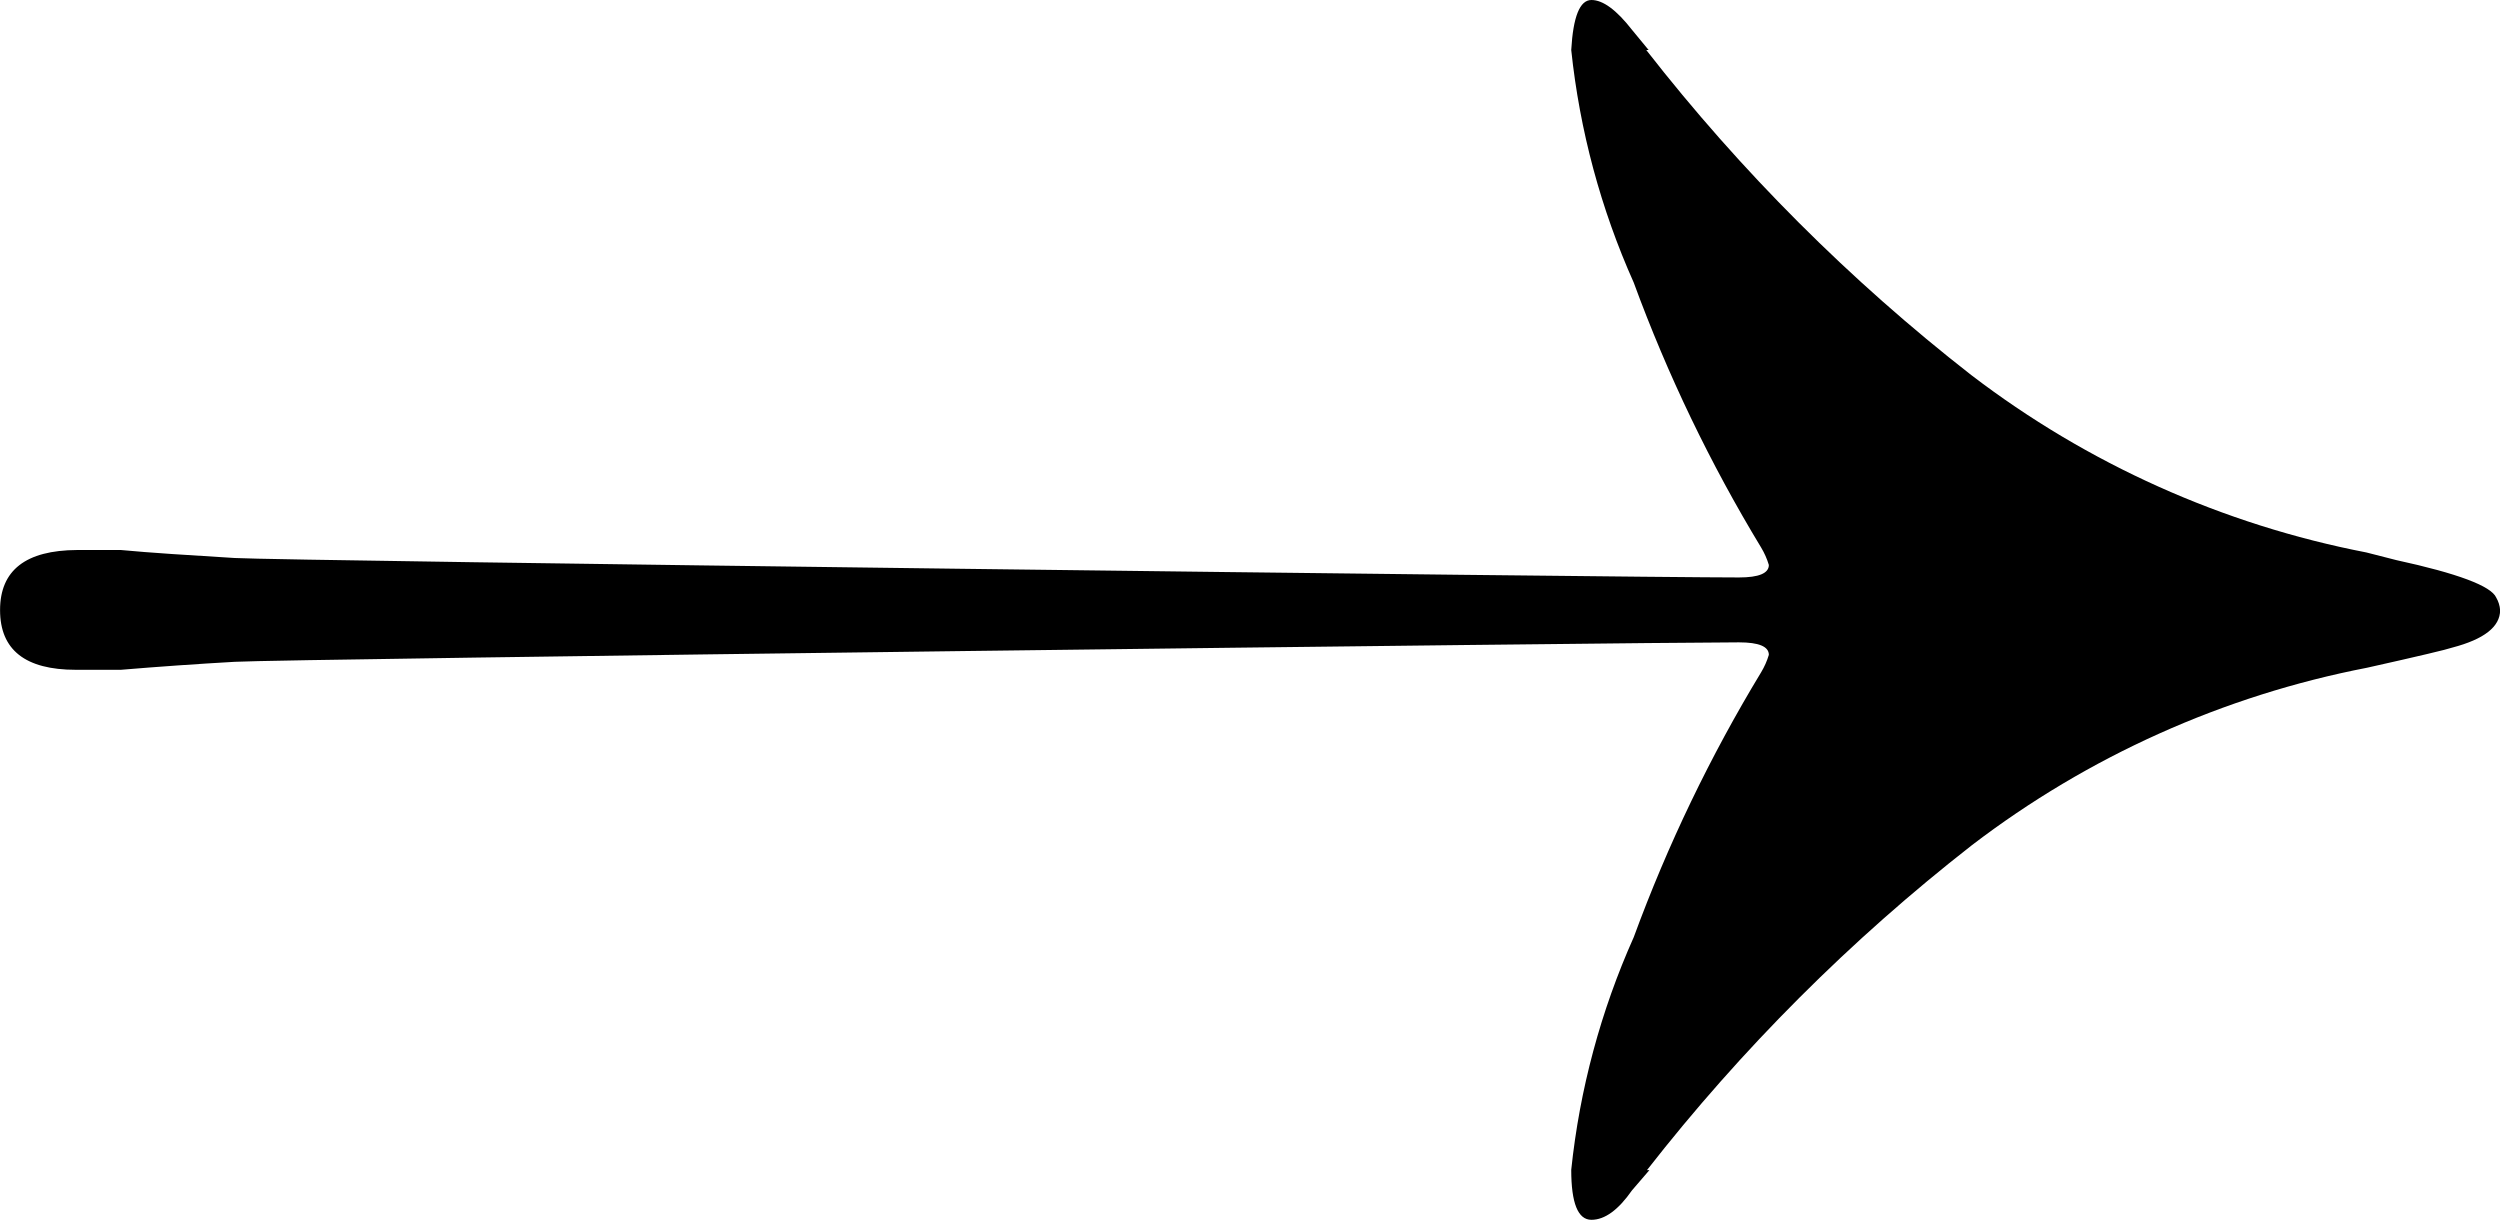
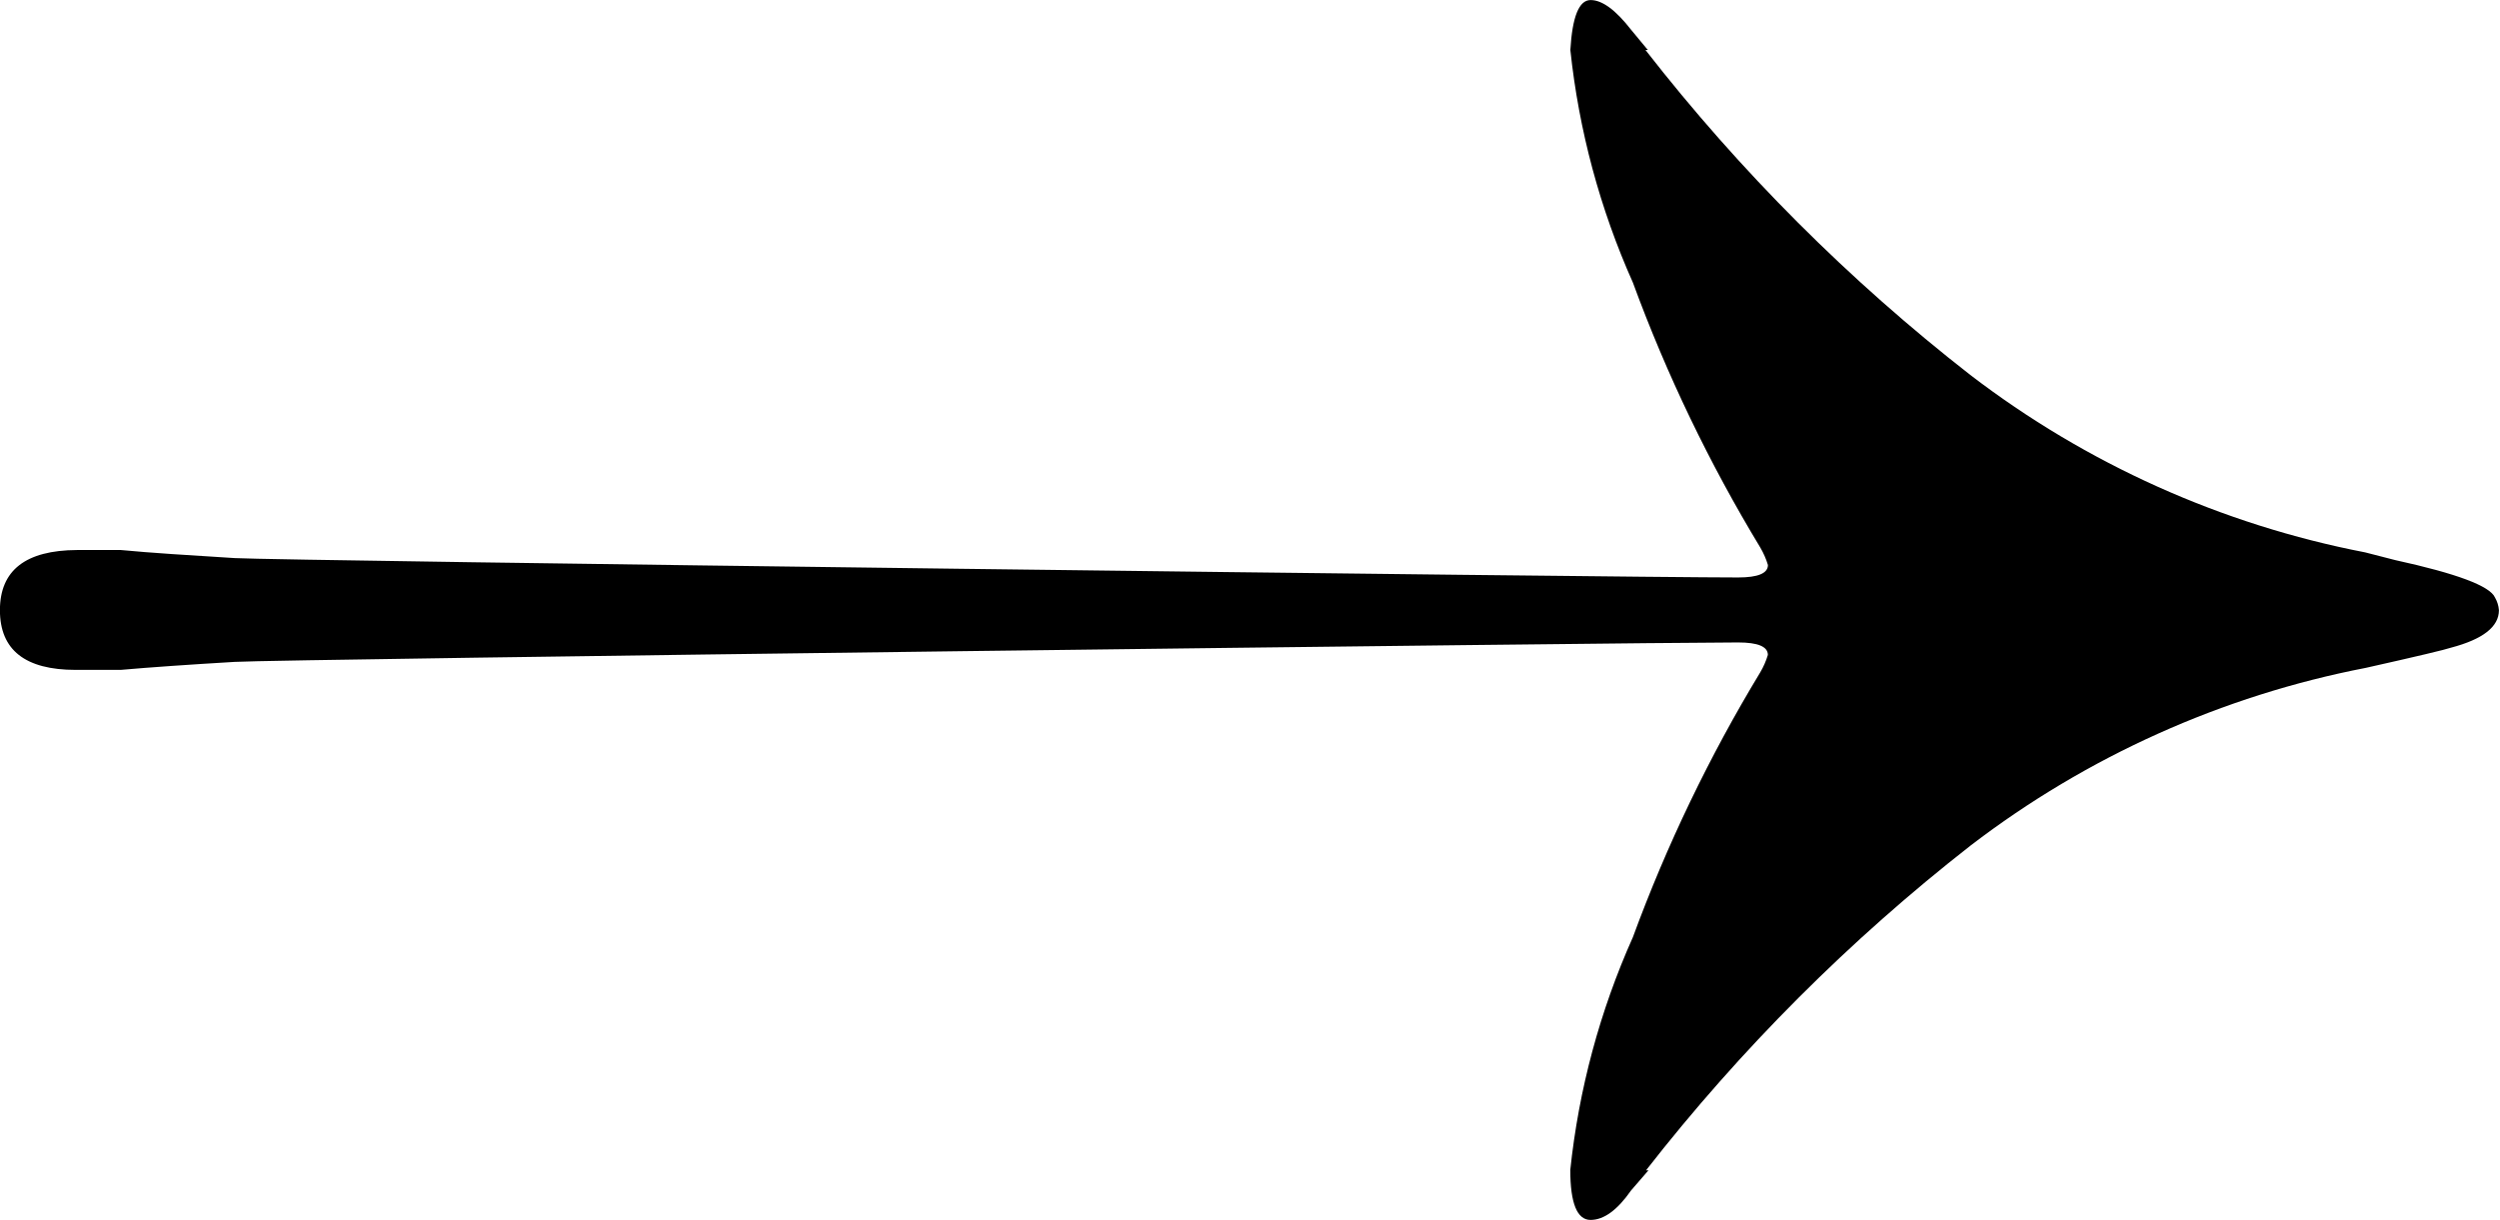
- <svg xmlns="http://www.w3.org/2000/svg" width="40.99" height="20" viewBox="1179.505 619.857 40.99 20">
-   <path d="M1220.433 629.655c-.083-.19-.63-.395-1.64-.615l-.489-.125a15.531 15.531 0 0 1-6.479-2.909 30.674 30.674 0 0 1-5.328-5.329h.039l-.272-.33c-.255-.327-.477-.49-.666-.49-.19 0-.3.273-.331.82a12.568 12.568 0 0 0 1.025 3.814 24.973 24.973 0 0 0 2.089 4.344c.054.09.096.185.126.285 0 .137-.164.205-.49.205-1.884 0-23.911-.273-24.663-.319s-1.383-.085-1.867-.131h-.717c-.843.004-1.264.332-1.264.985s.414.979 1.241.979h.74a71.262 71.262 0 0 1 1.867-.131c.763-.046 22.995-.319 24.663-.319.326 0 .49.068.49.205-.03.1-.072.195-.126.285a24.973 24.973 0 0 0-2.089 4.344 12.54 12.54 0 0 0-1.025 3.814c0 .547.11.82.331.82.22 0 .441-.162.666-.484l.284-.33h-.04a30.785 30.785 0 0 1 5.329-5.329 15.544 15.544 0 0 1 6.479-2.909c.847-.189 1.312-.3 1.396-.33.523-.137.785-.342.785-.615a.478.478 0 0 0-.064-.205z" />
+ <svg xmlns="http://www.w3.org/2000/svg" width="36.894" height="18" viewBox="1181.555 620.857 36.894 18">
+   <path d="M1218.39 629.675c-.075-.171-.567-.354-1.476-.553l-.44-.113a13.942 13.942 0 0 1-5.83-2.618 27.521 27.521 0 0 1-4.796-4.796h.035l-.246-.297c-.229-.294-.428-.44-.599-.44s-.27.245-.299.737a11.36 11.36 0 0 0 .924 3.434 22.55 22.55 0 0 0 1.88 3.908c.048.082.086.168.113.258 0 .123-.147.184-.44.184-1.696 0-21.521-.246-22.198-.286-.676-.042-1.244-.077-1.679-.119h-.646c-.759.004-1.139.299-1.139.888 0 .587.373.881 1.118.881h.665c.431-.038.992-.077 1.68-.118s20.696-.287 22.198-.287c.293 0 .44.061.44.184a1.162 1.162 0 0 1-.113.258 22.55 22.55 0 0 0-1.88 3.908 11.31 11.31 0 0 0-.924 3.434c0 .492.101.738.299.738.197 0 .397-.146.599-.436l.257-.297h-.036a27.695 27.695 0 0 1 4.796-4.796 13.966 13.966 0 0 1 5.83-2.618c.764-.171 1.182-.271 1.258-.298.47-.124.707-.308.707-.553a.44.44 0 0 0-.058-.187z" />
</svg>
